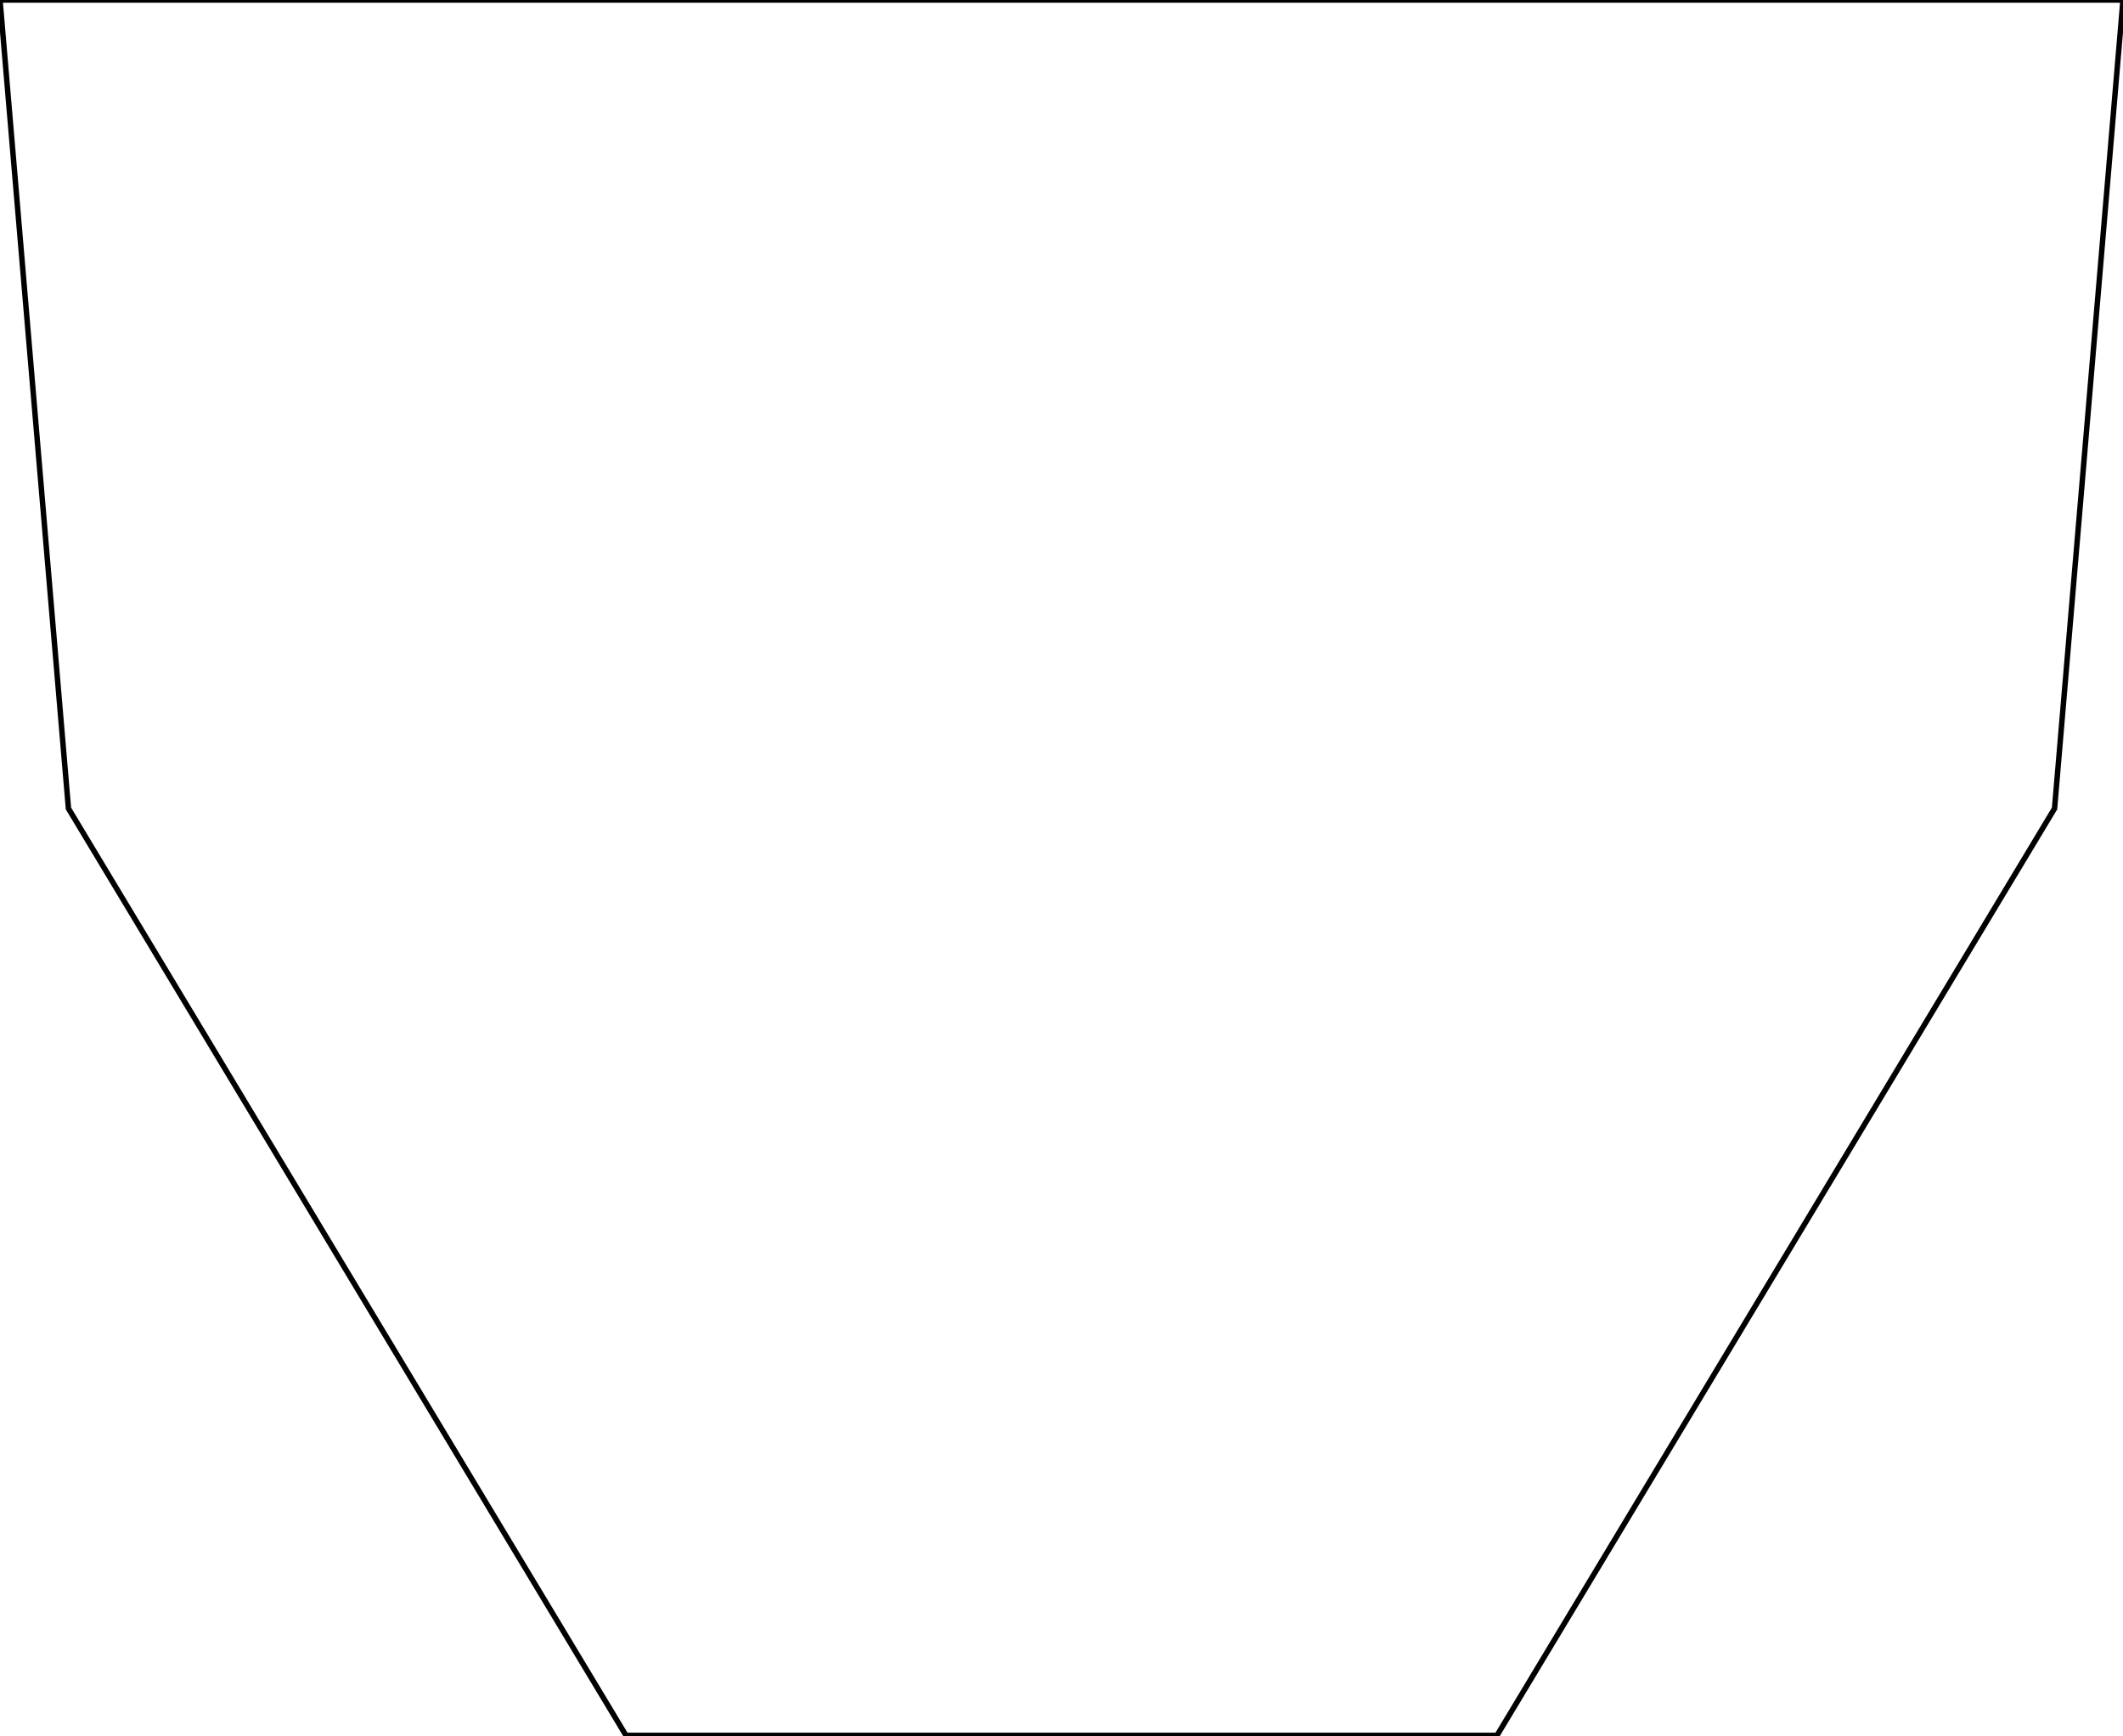
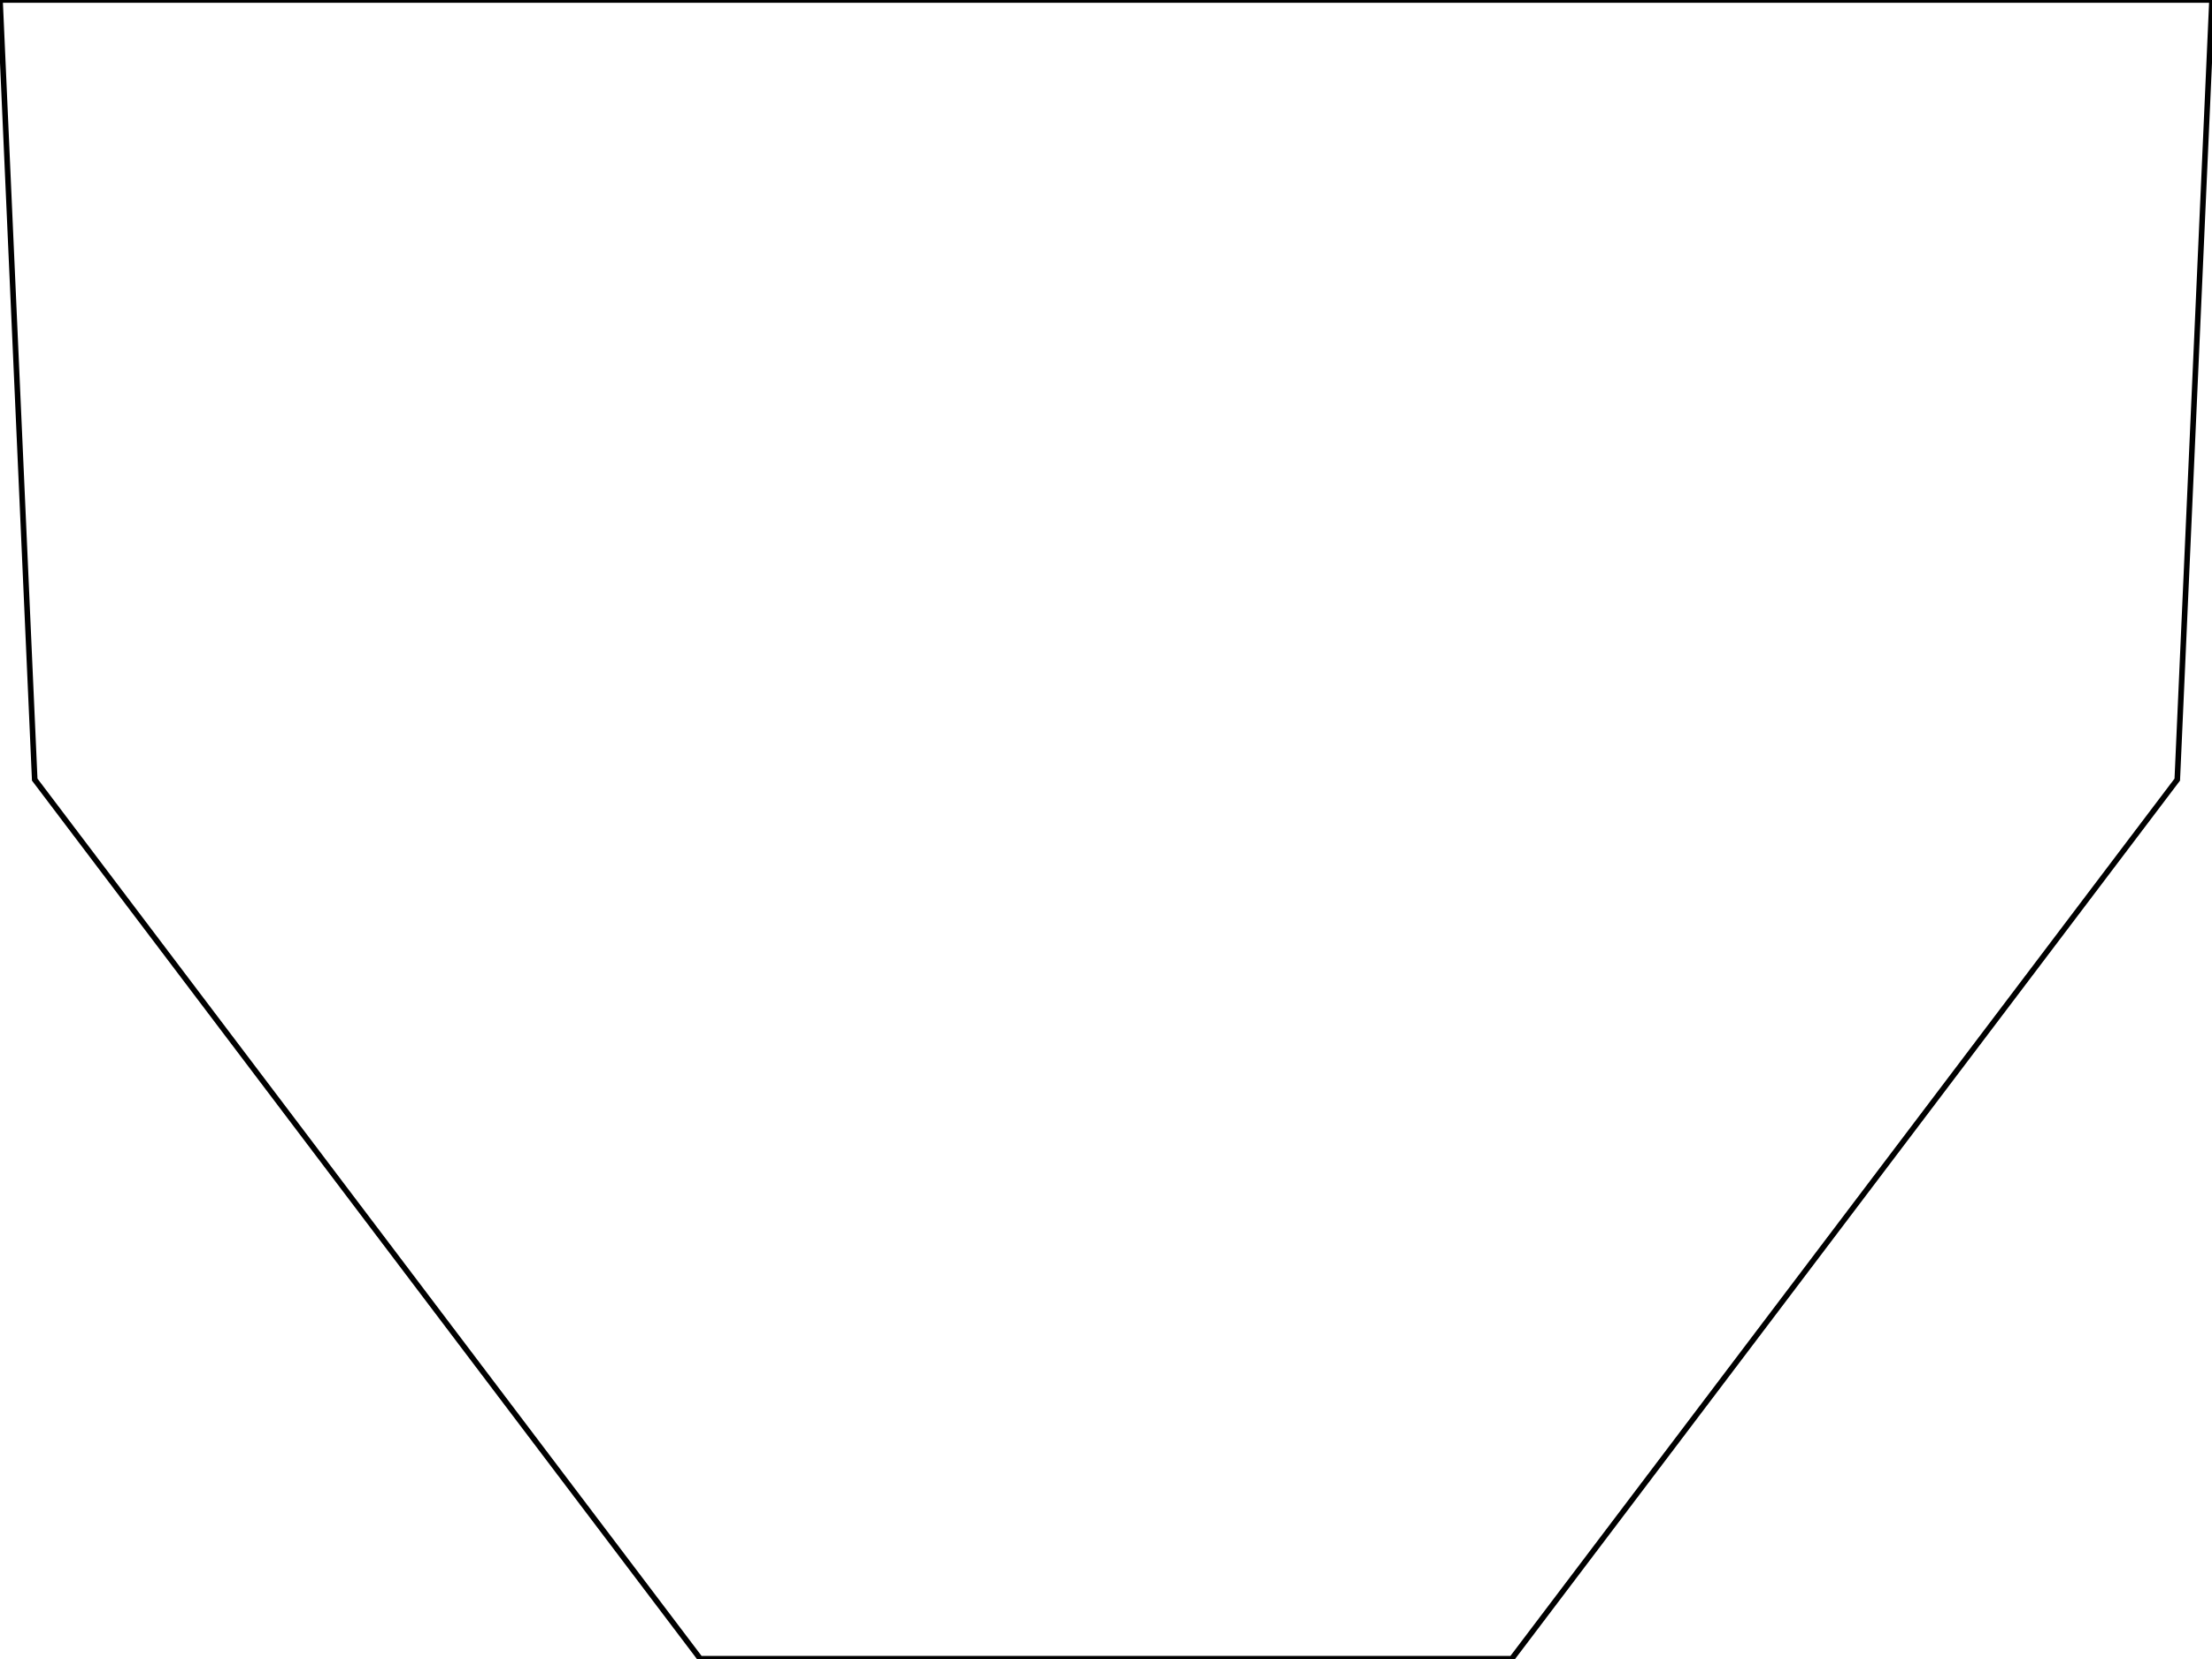
- <svg xmlns="http://www.w3.org/2000/svg" width="97.293mm" height="79.518mm" viewBox="0 0 97.293 79.518">
+ <svg xmlns="http://www.w3.org/2000/svg" width="99.06mm" height="74.284mm" viewBox="0 0 99.06 74.284">
  <g id="svgGroup" stroke-linecap="round" fill-rule="evenodd" font-size="9pt" stroke="#000" stroke-width="0.25mm" fill="none" style="stroke:#000;stroke-width:0.25mm;fill:none">
-     <path d="M 3.137 37.047 L 0 0 L 97.293 0 L 94.156 37.047 L 68.606 79.518 L 28.686 79.518 L 3.137 37.047 Z" vector-effect="non-scaling-stroke" />
+     <path d="M 1.555 34.913 L 0 0 L 99.06 0 L 97.505 34.913 L 67.702 74.284 L 31.358 74.284 L 1.555 34.913 Z" vector-effect="non-scaling-stroke" />
  </g>
</svg>
